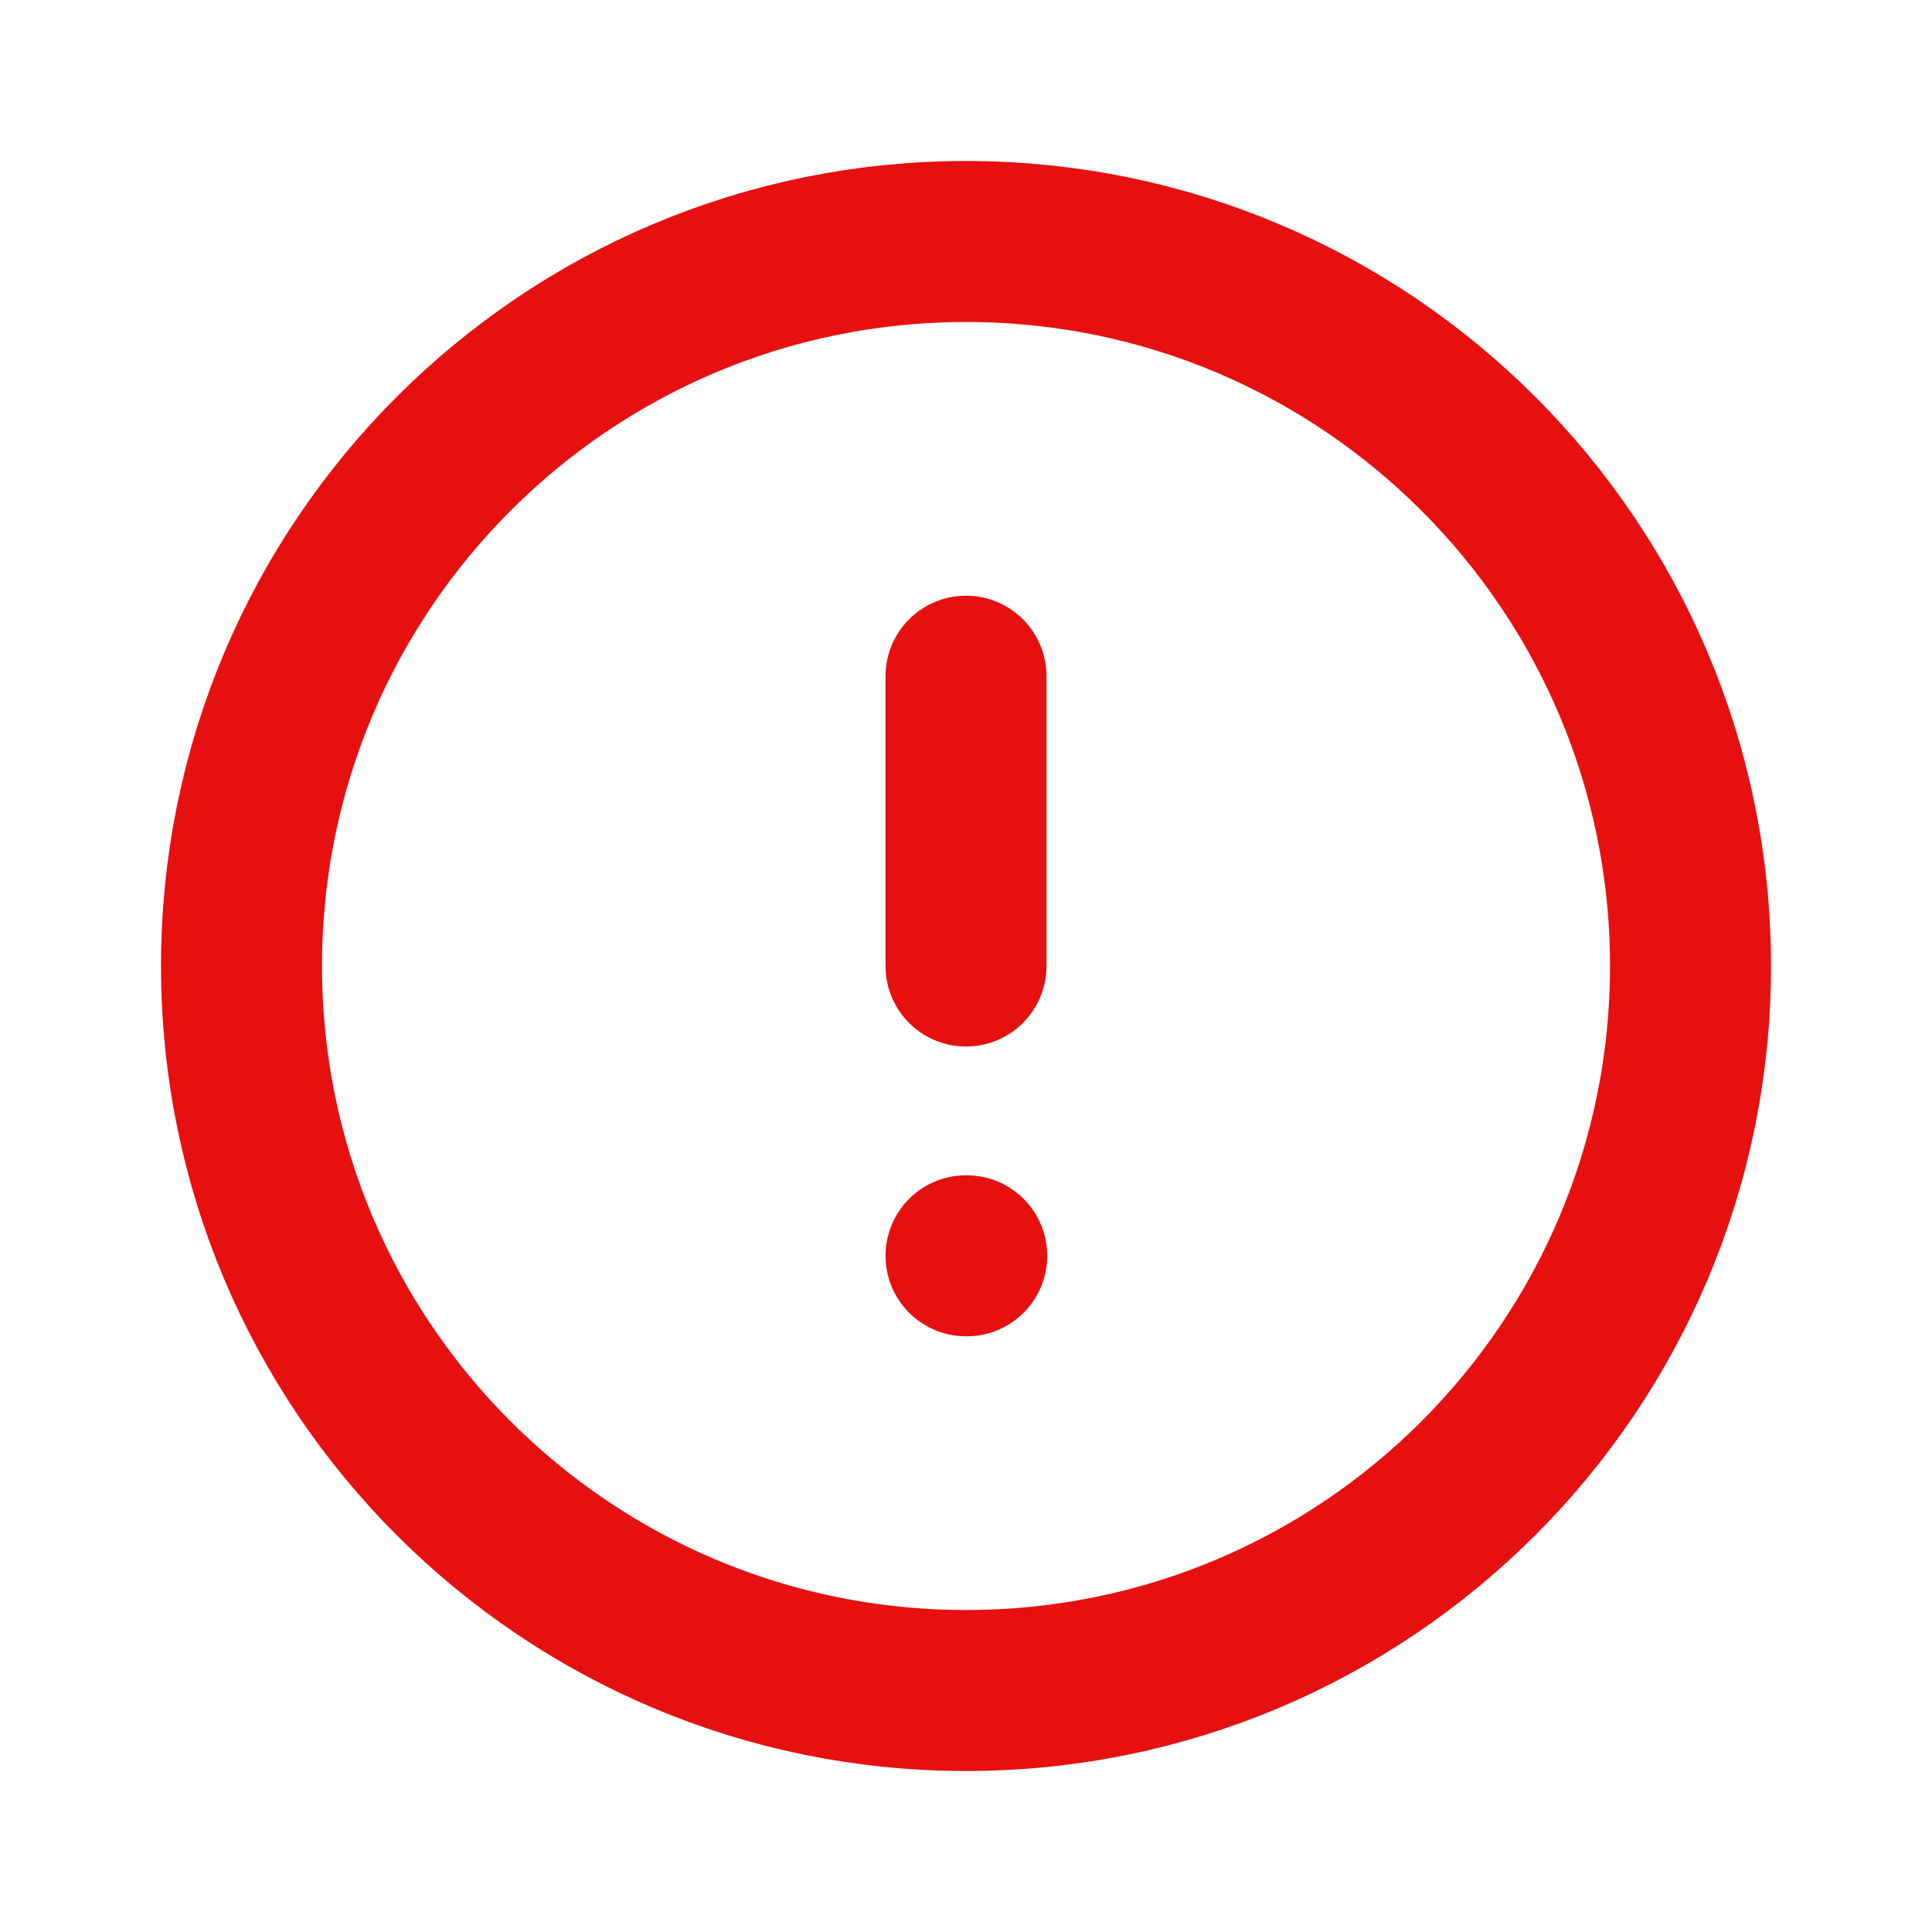
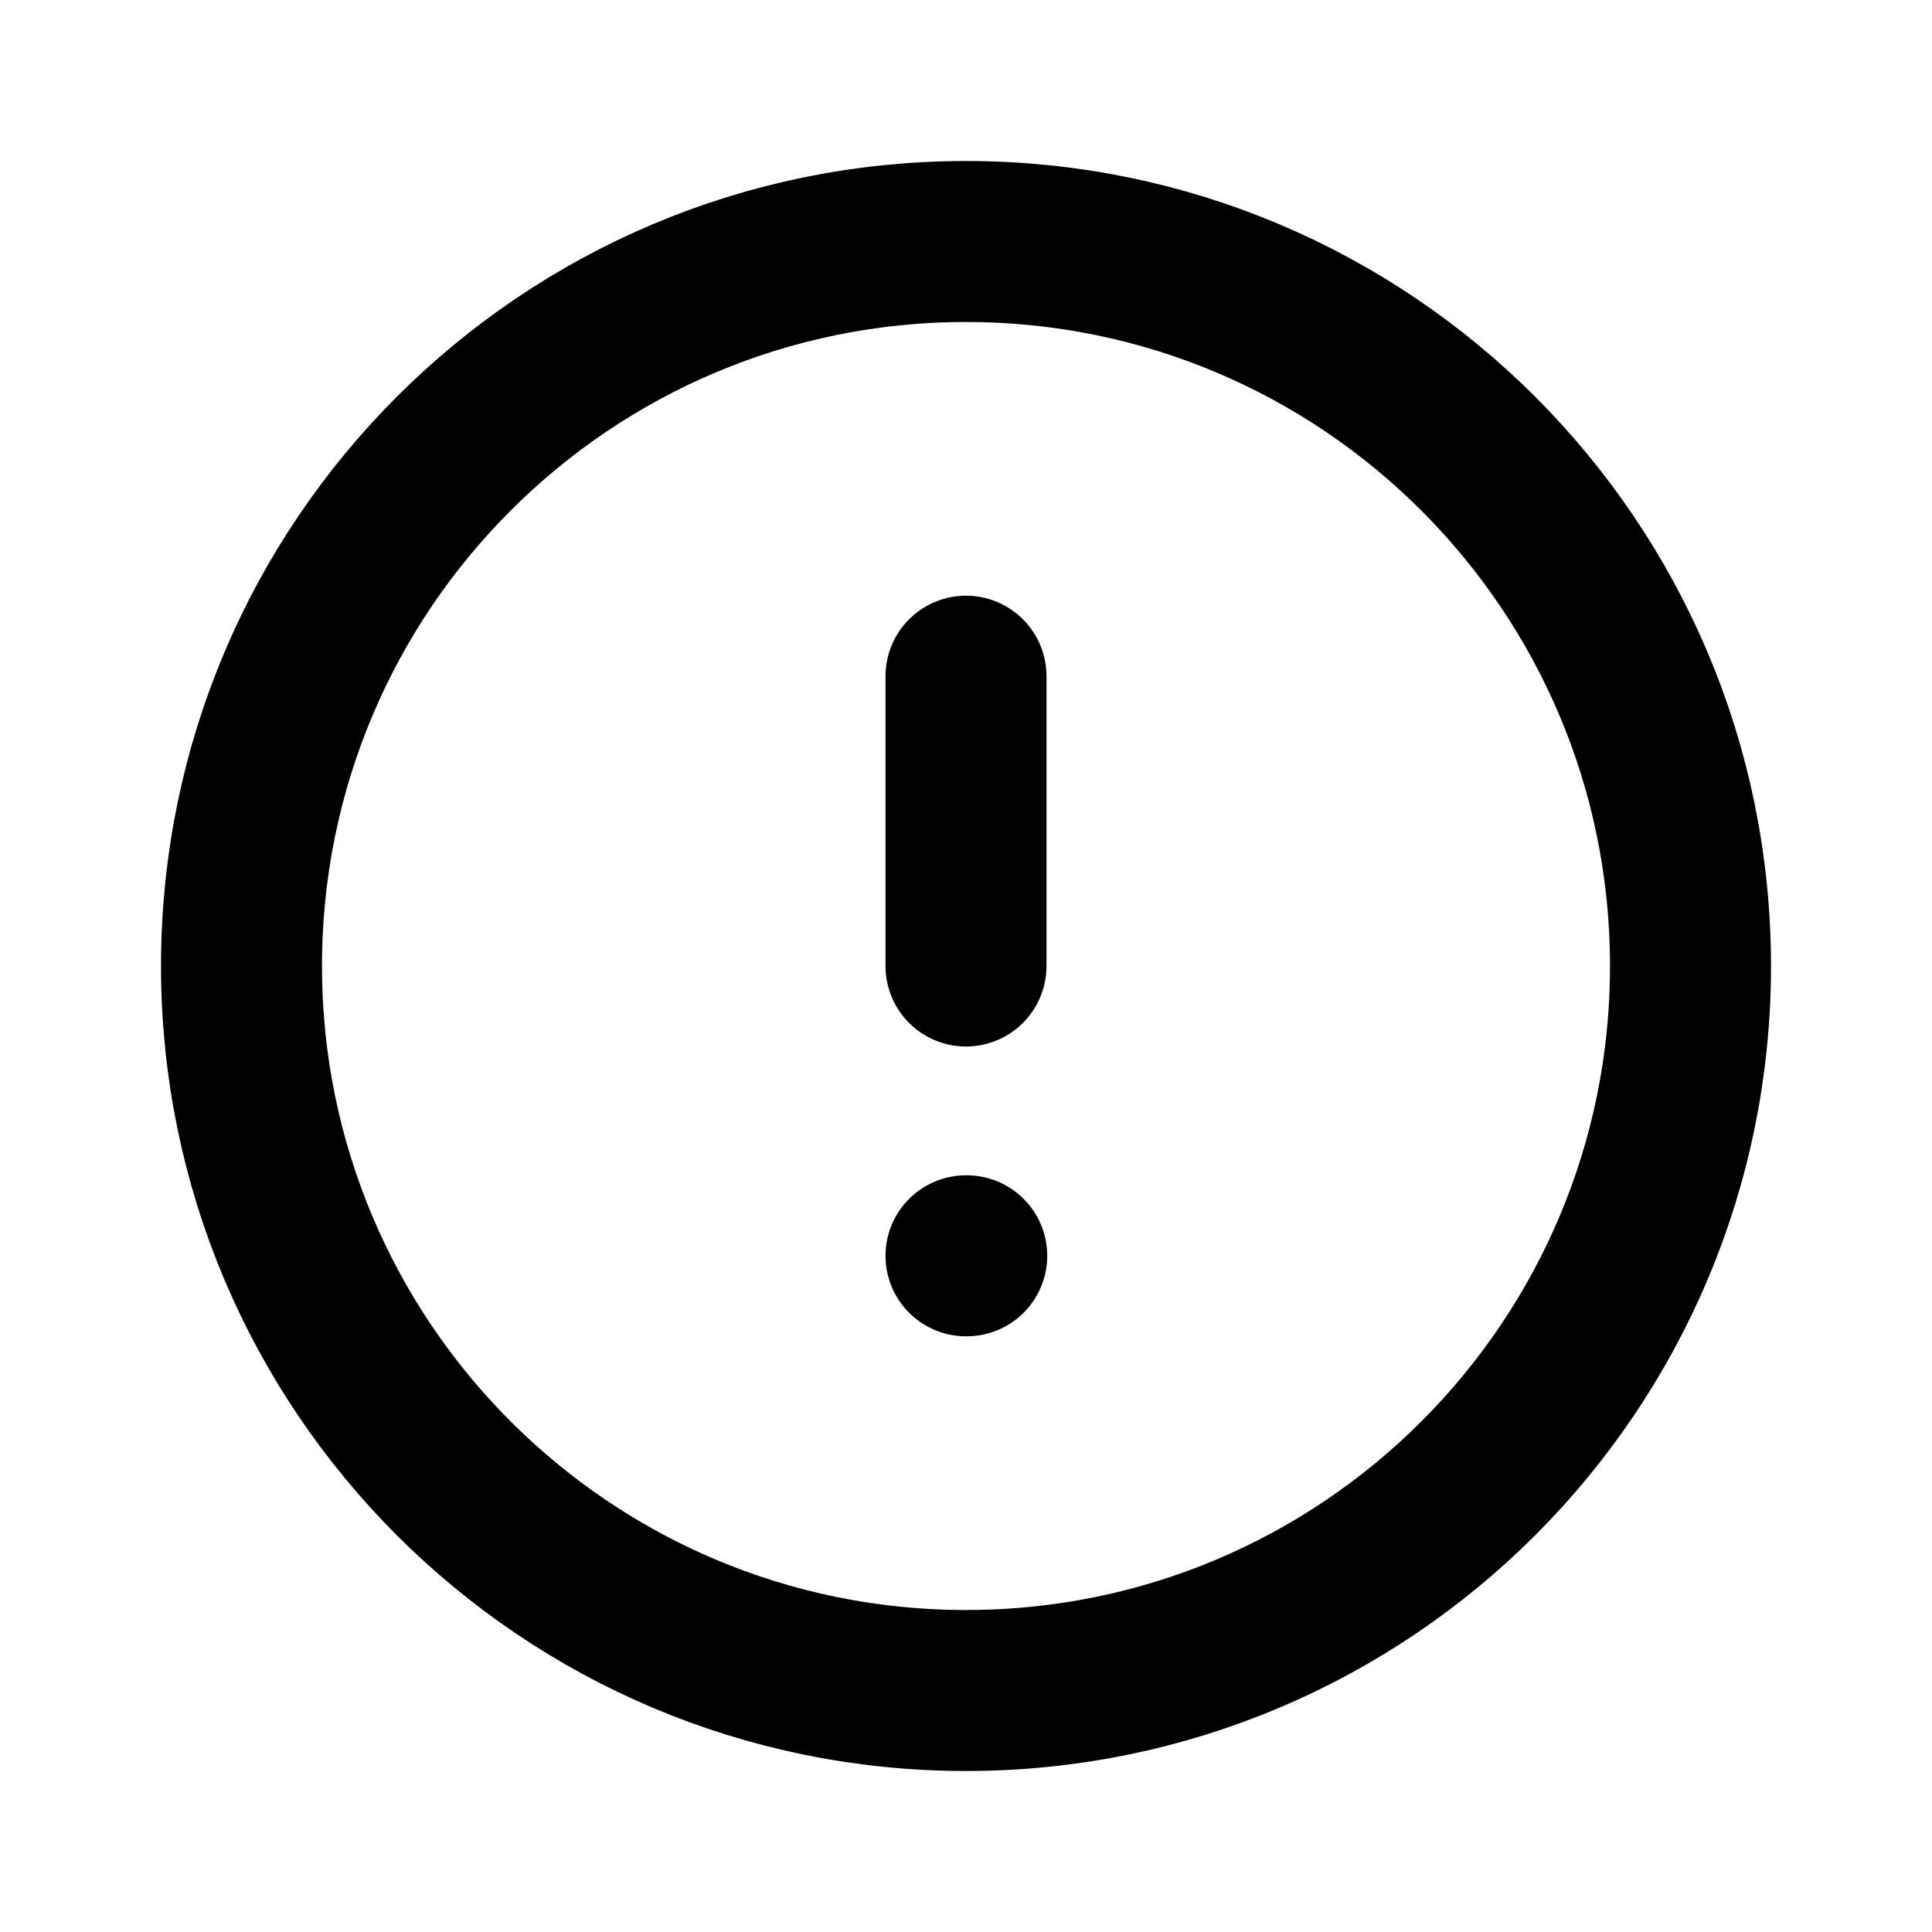
<svg xmlns="http://www.w3.org/2000/svg" width="24" height="24" viewBox="0 0 24 24" fill="none">
-   <path d="M12 8.4V12M12 15.6H12.009M21 12C21 16.971 16.971 21 12 21C7.029 21 3 16.971 3 12C3 7.029 7.029 3 12 3C16.971 3 21 7.029 21 12Z" stroke="#E71010" stroke-width="2" stroke-linecap="round" stroke-linejoin="round" />
+   <path d="M12 8.4V12M12 15.6H12.009M21 12C21 16.971 16.971 21 12 21C7.029 21 3 16.971 3 12C3 7.029 7.029 3 12 3C16.971 3 21 7.029 21 12Z" stroke="currentColor" stroke-width="2" stroke-linecap="round" stroke-linejoin="round" />
</svg>
